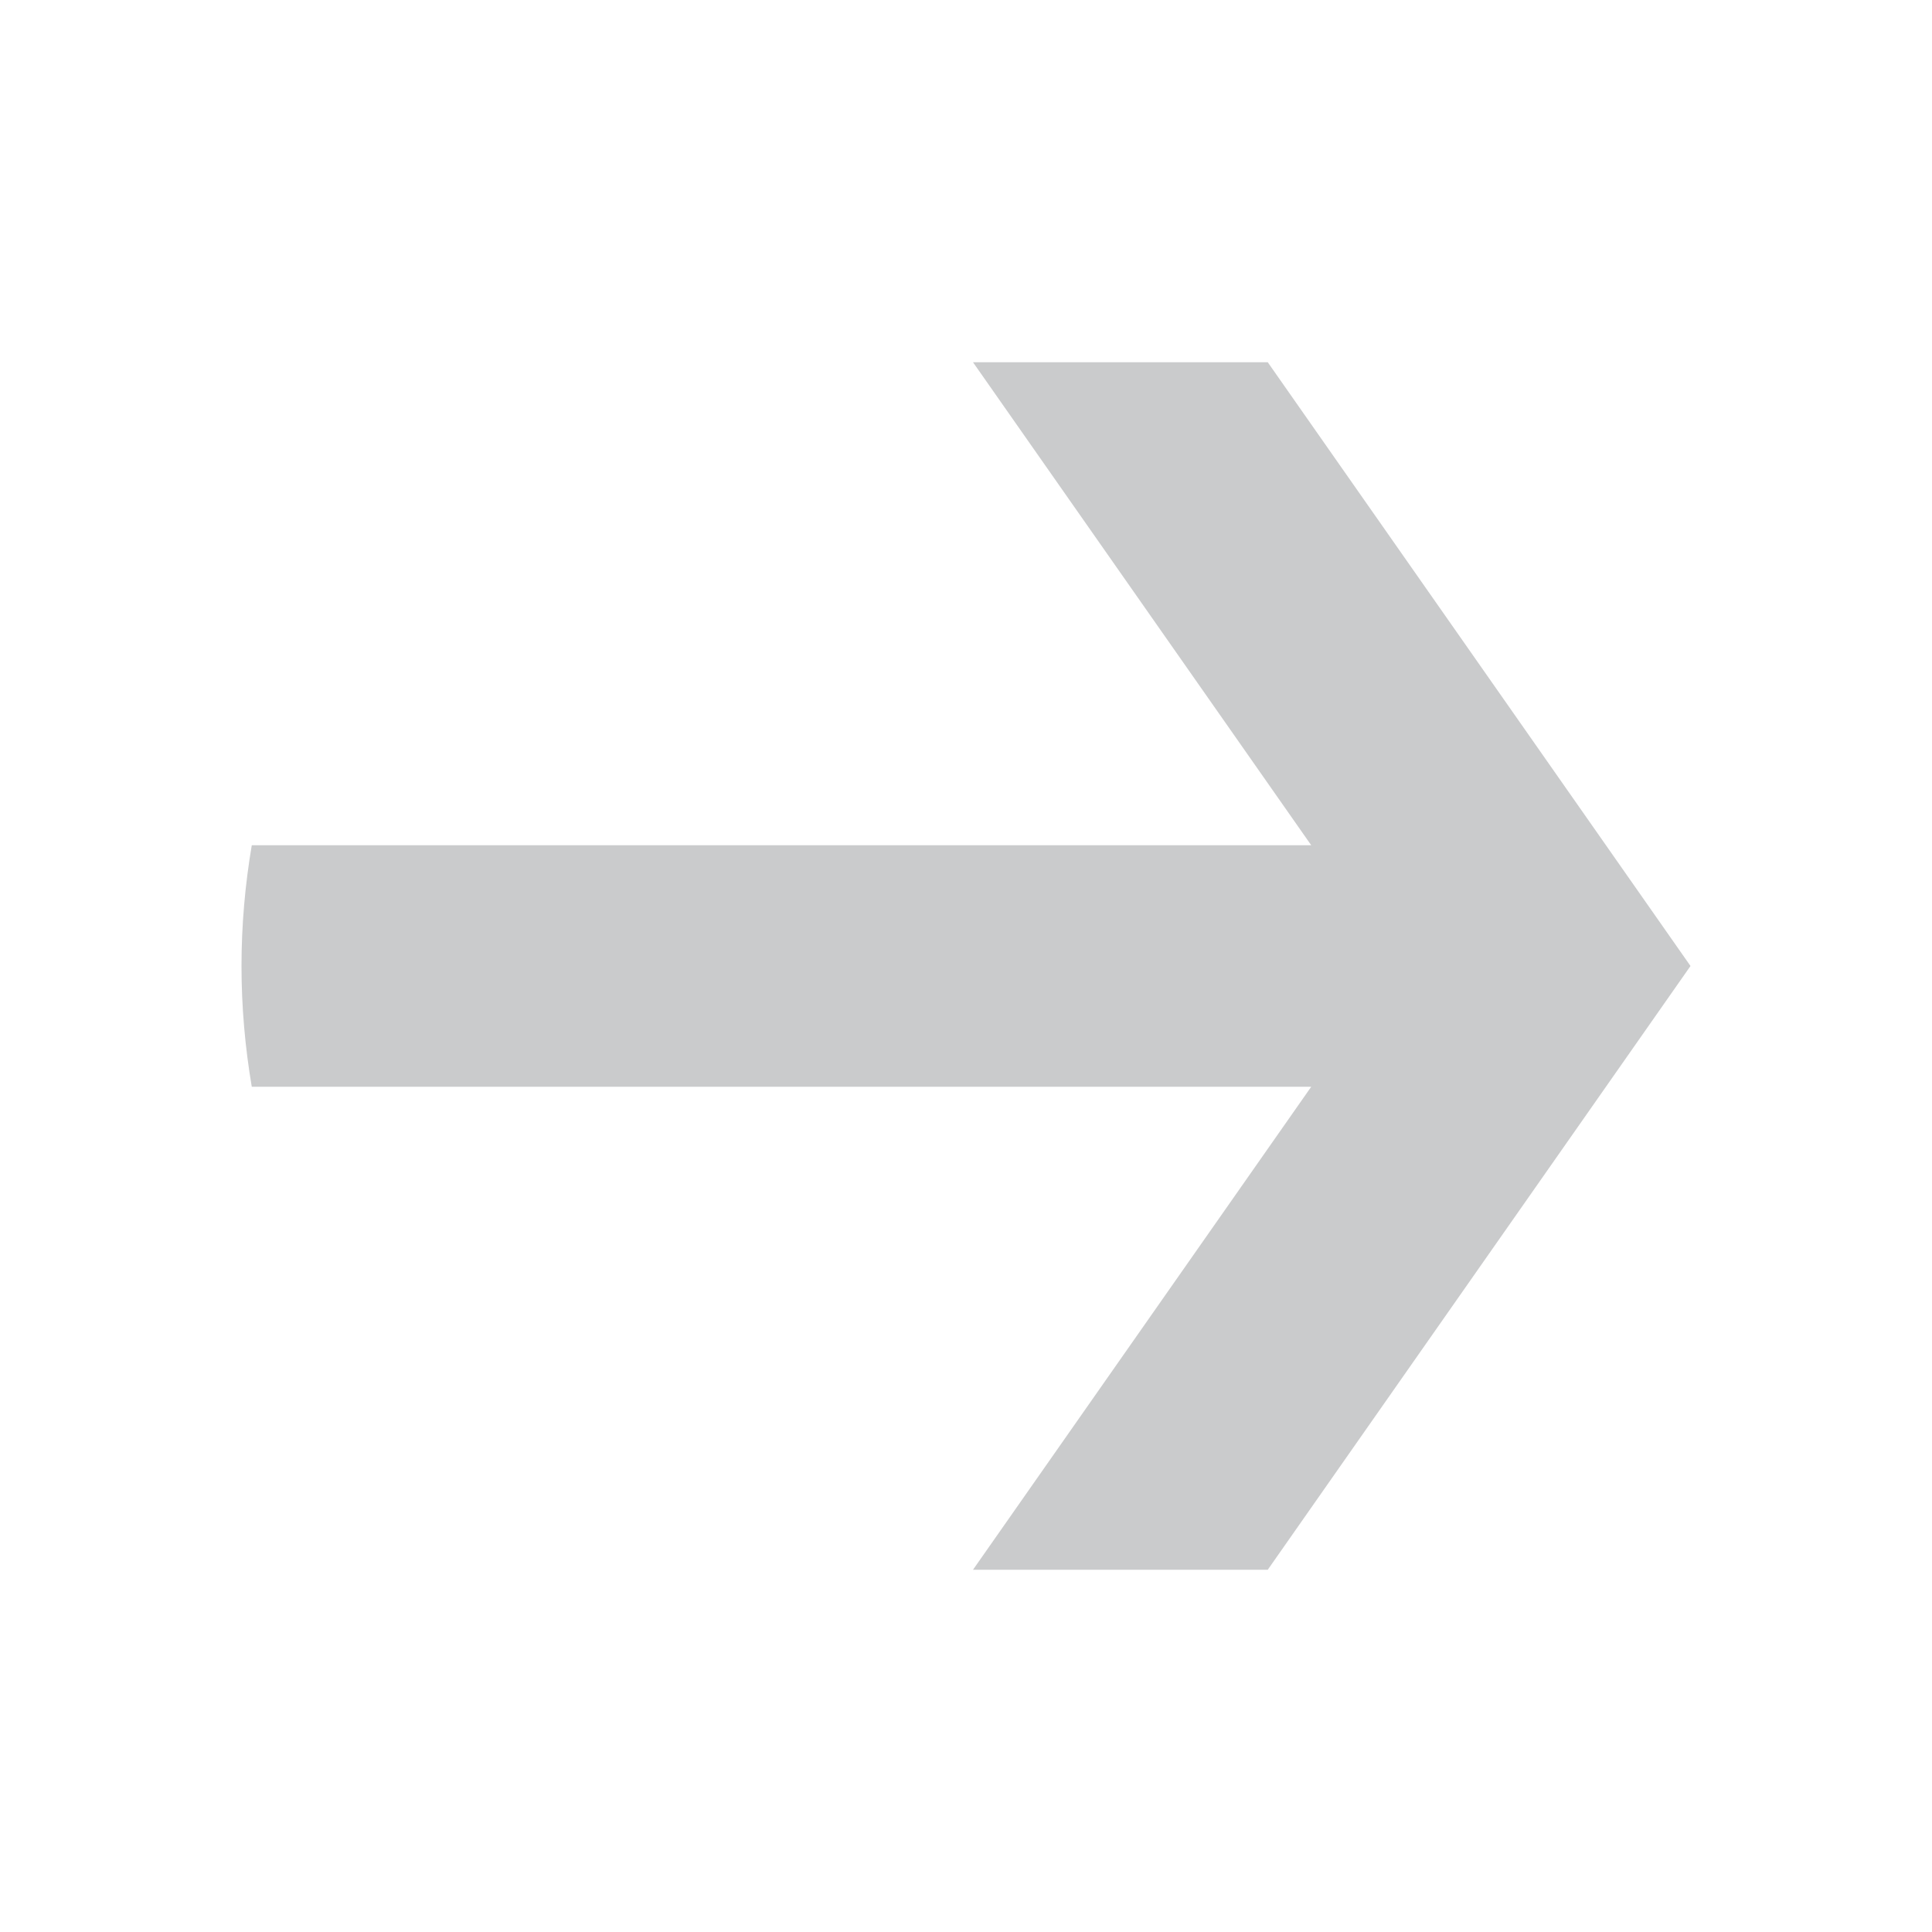
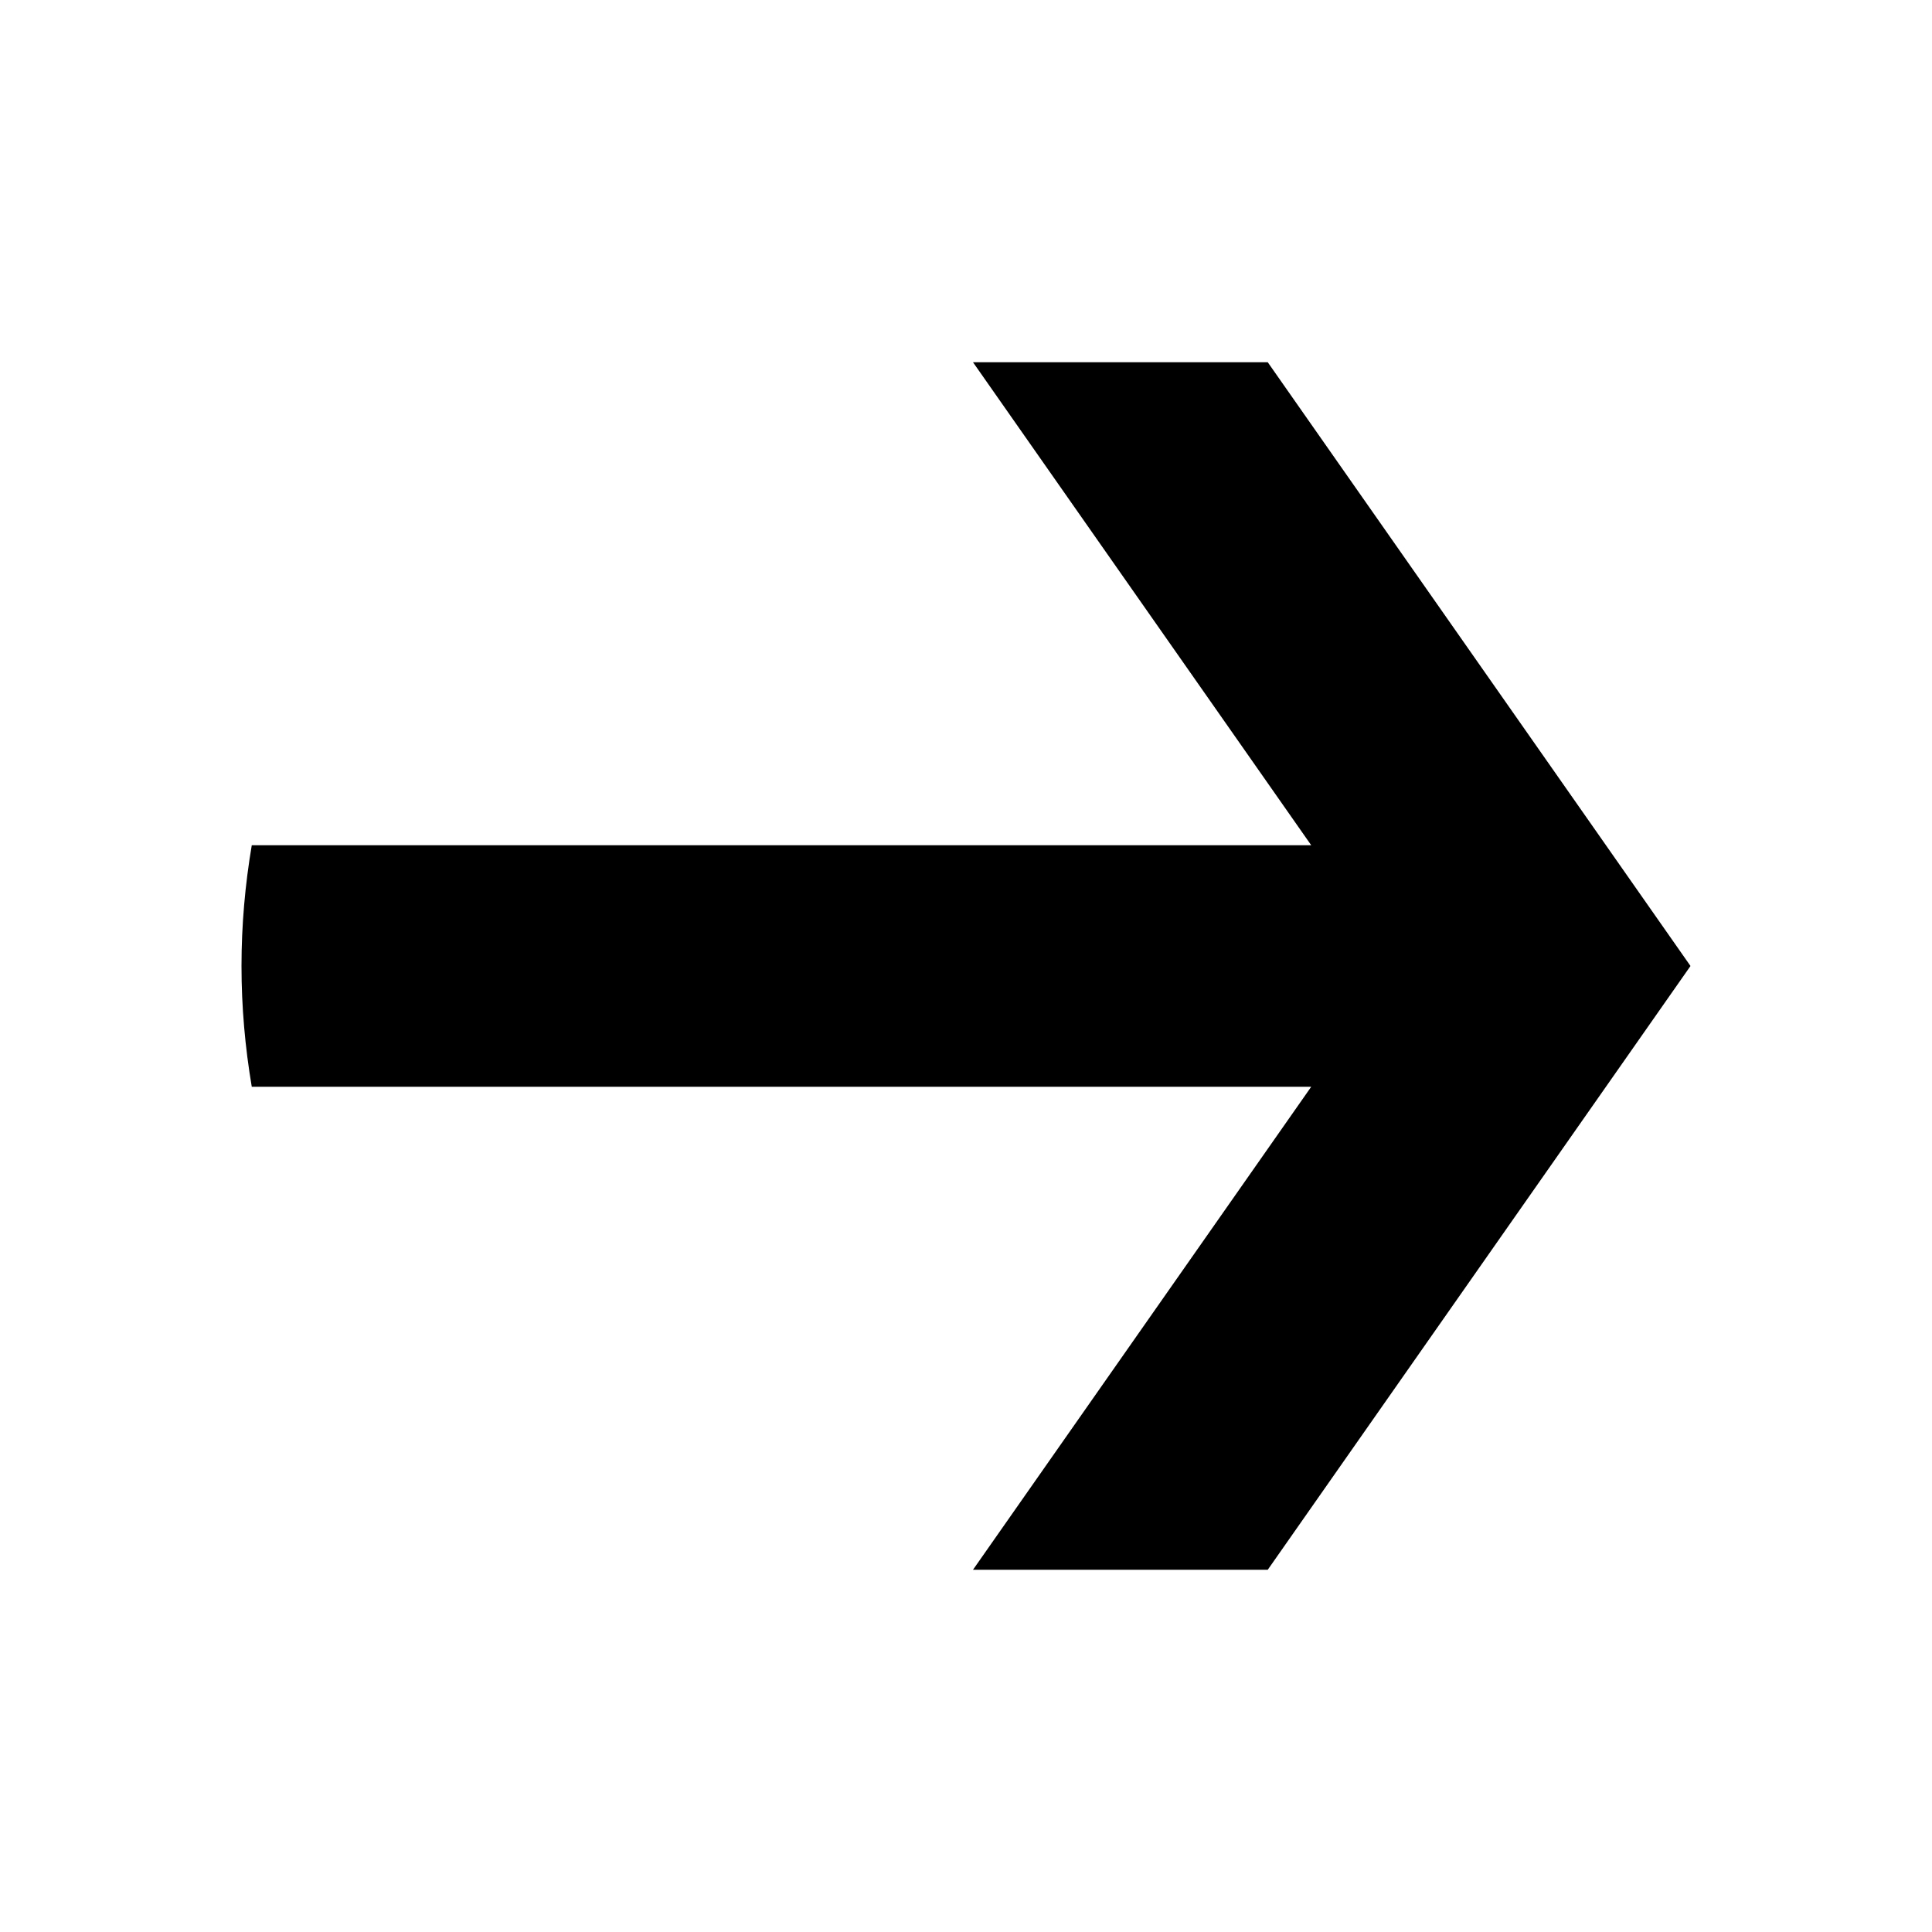
- <svg xmlns="http://www.w3.org/2000/svg" width="16" height="16" viewBox="0 0 16 16" fill="none">
-   <path d="M10.499 3H8.058L10.859 7H2.085C2.03 7.325 2 7.659 2 8C2 8.341 2.03 8.675 2.085 9H10.859L8.058 13H10.499L14 8L10.499 3Z" fill="#CACBCC" />
+ <svg xmlns="http://www.w3.org/2000/svg" width="16" height="16" viewBox="0 0 16 16">
+   <path d="M10.499 3H8.058L10.859 7H2.085C2.03 7.325 2 7.659 2 8C2 8.341 2.03 8.675 2.085 9H10.859L8.058 13H10.499L14 8L10.499 3Z" />
</svg>
